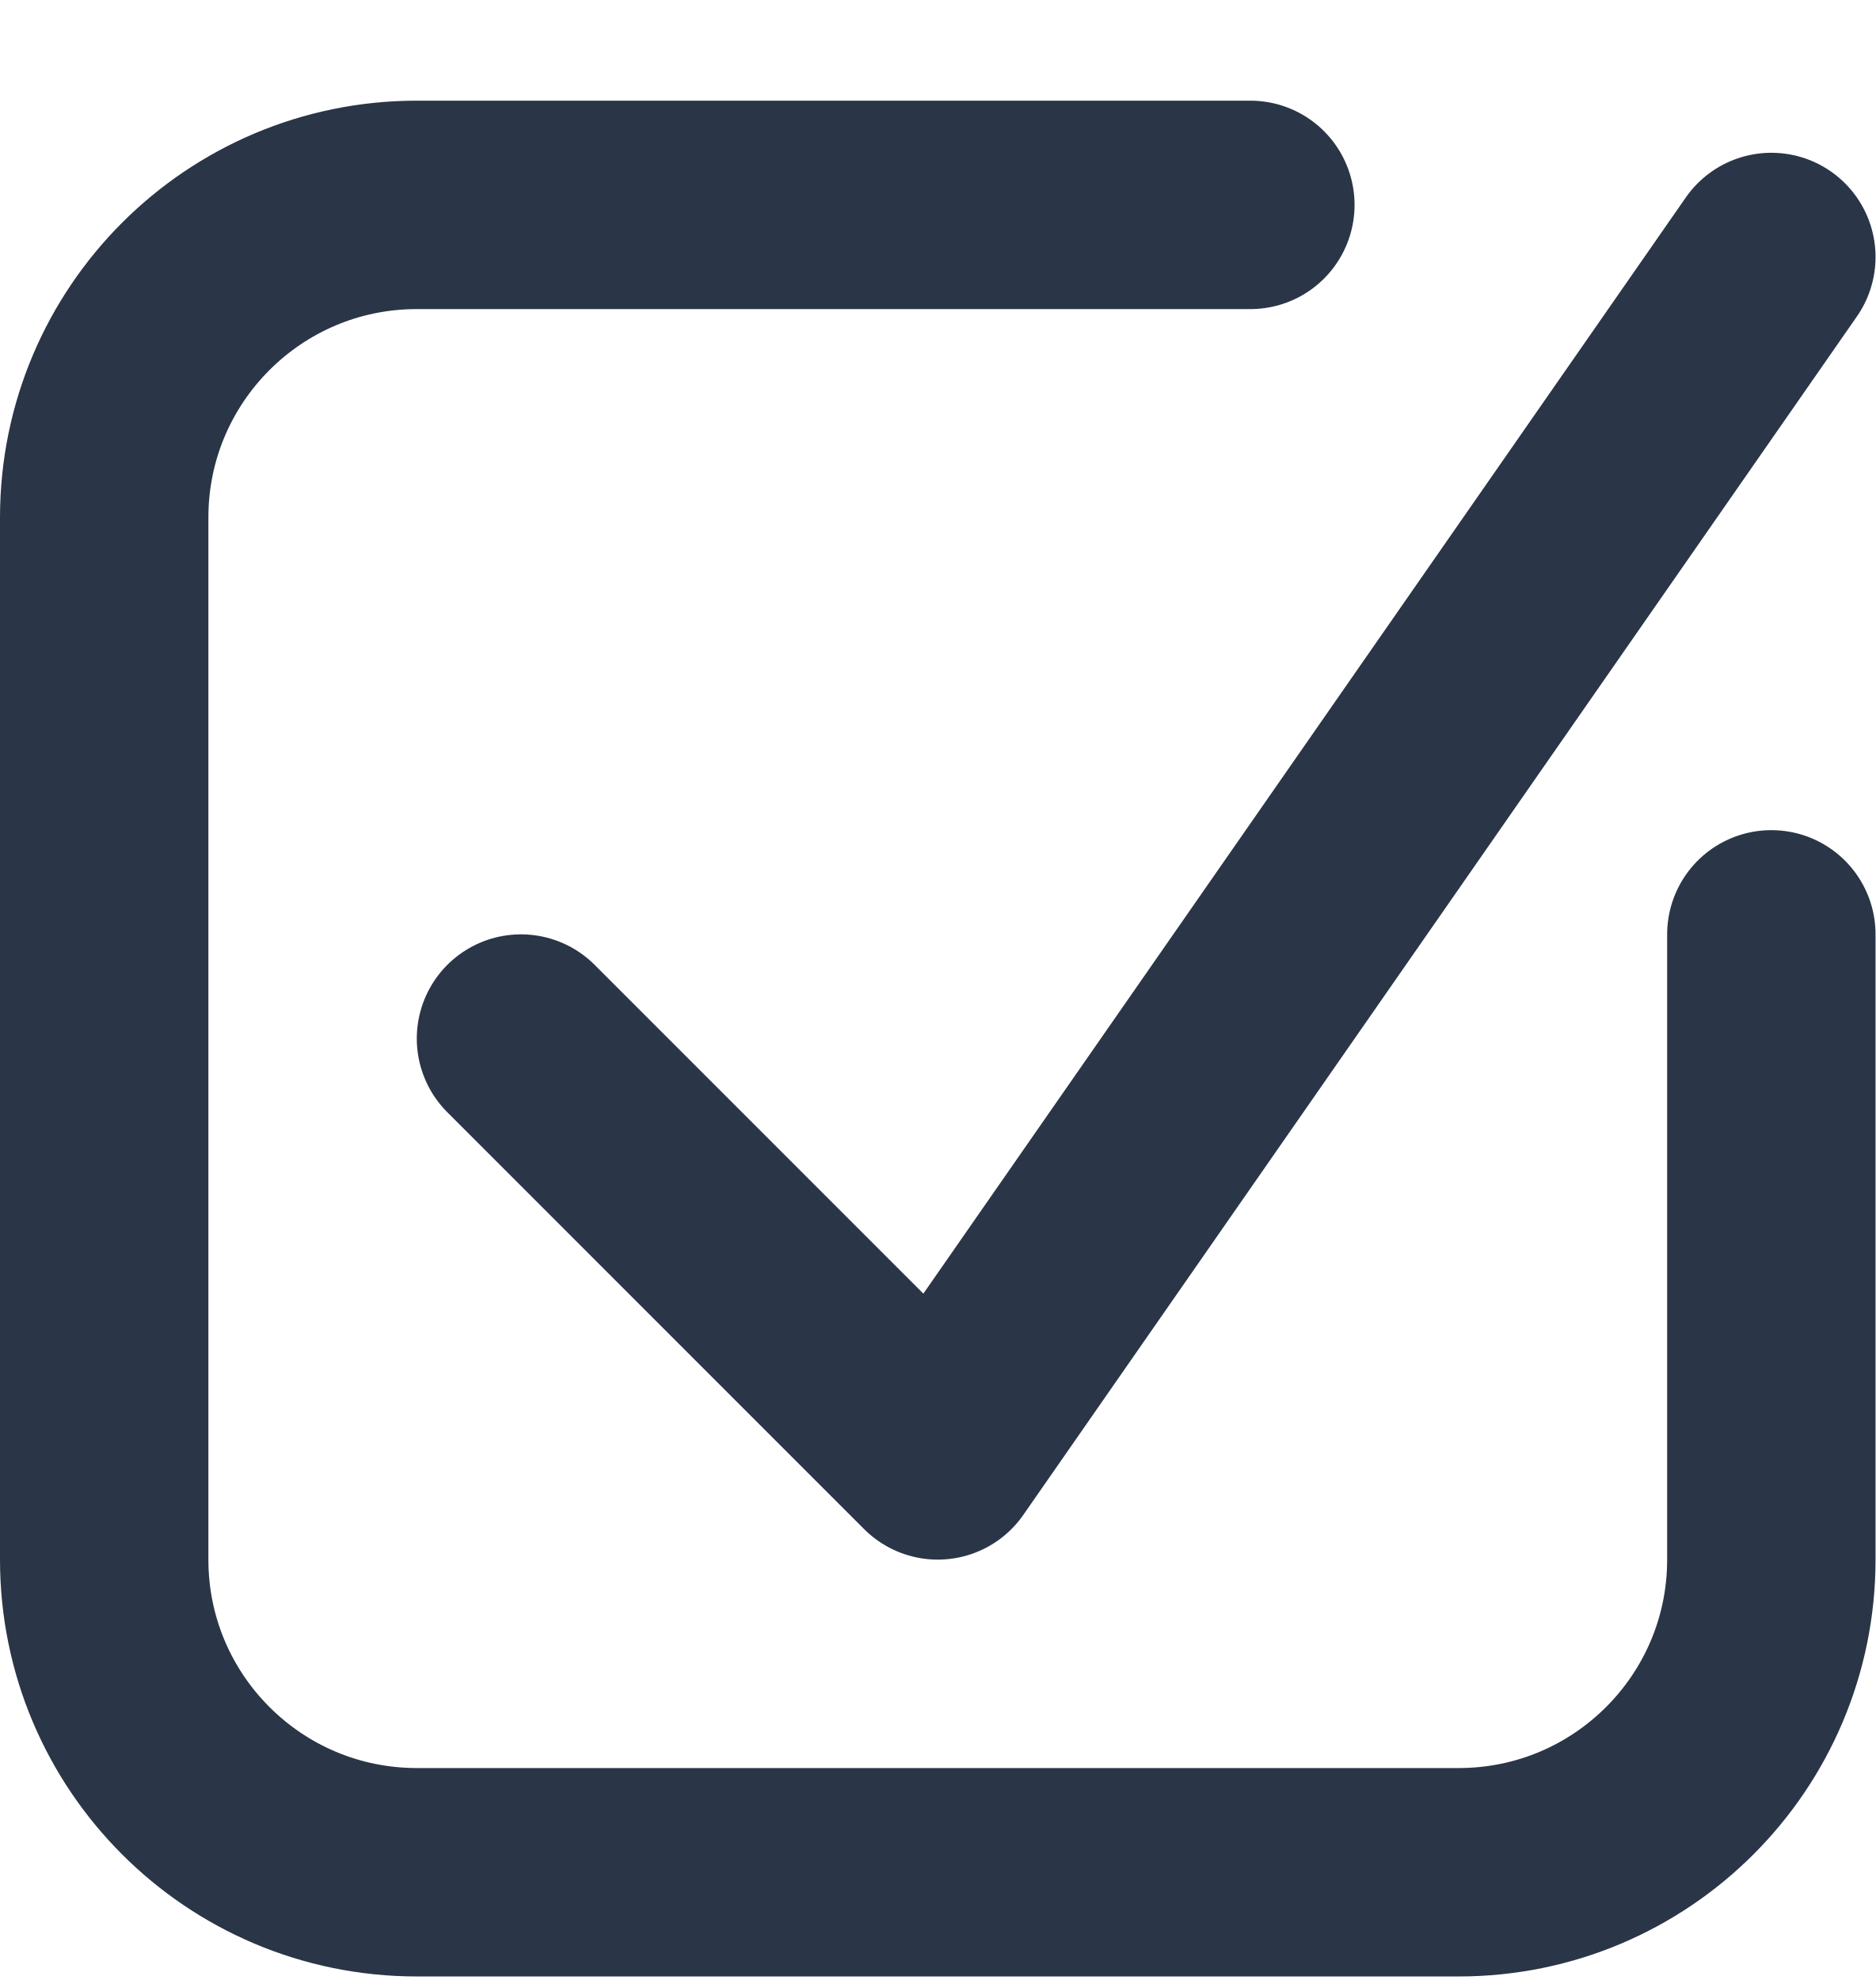
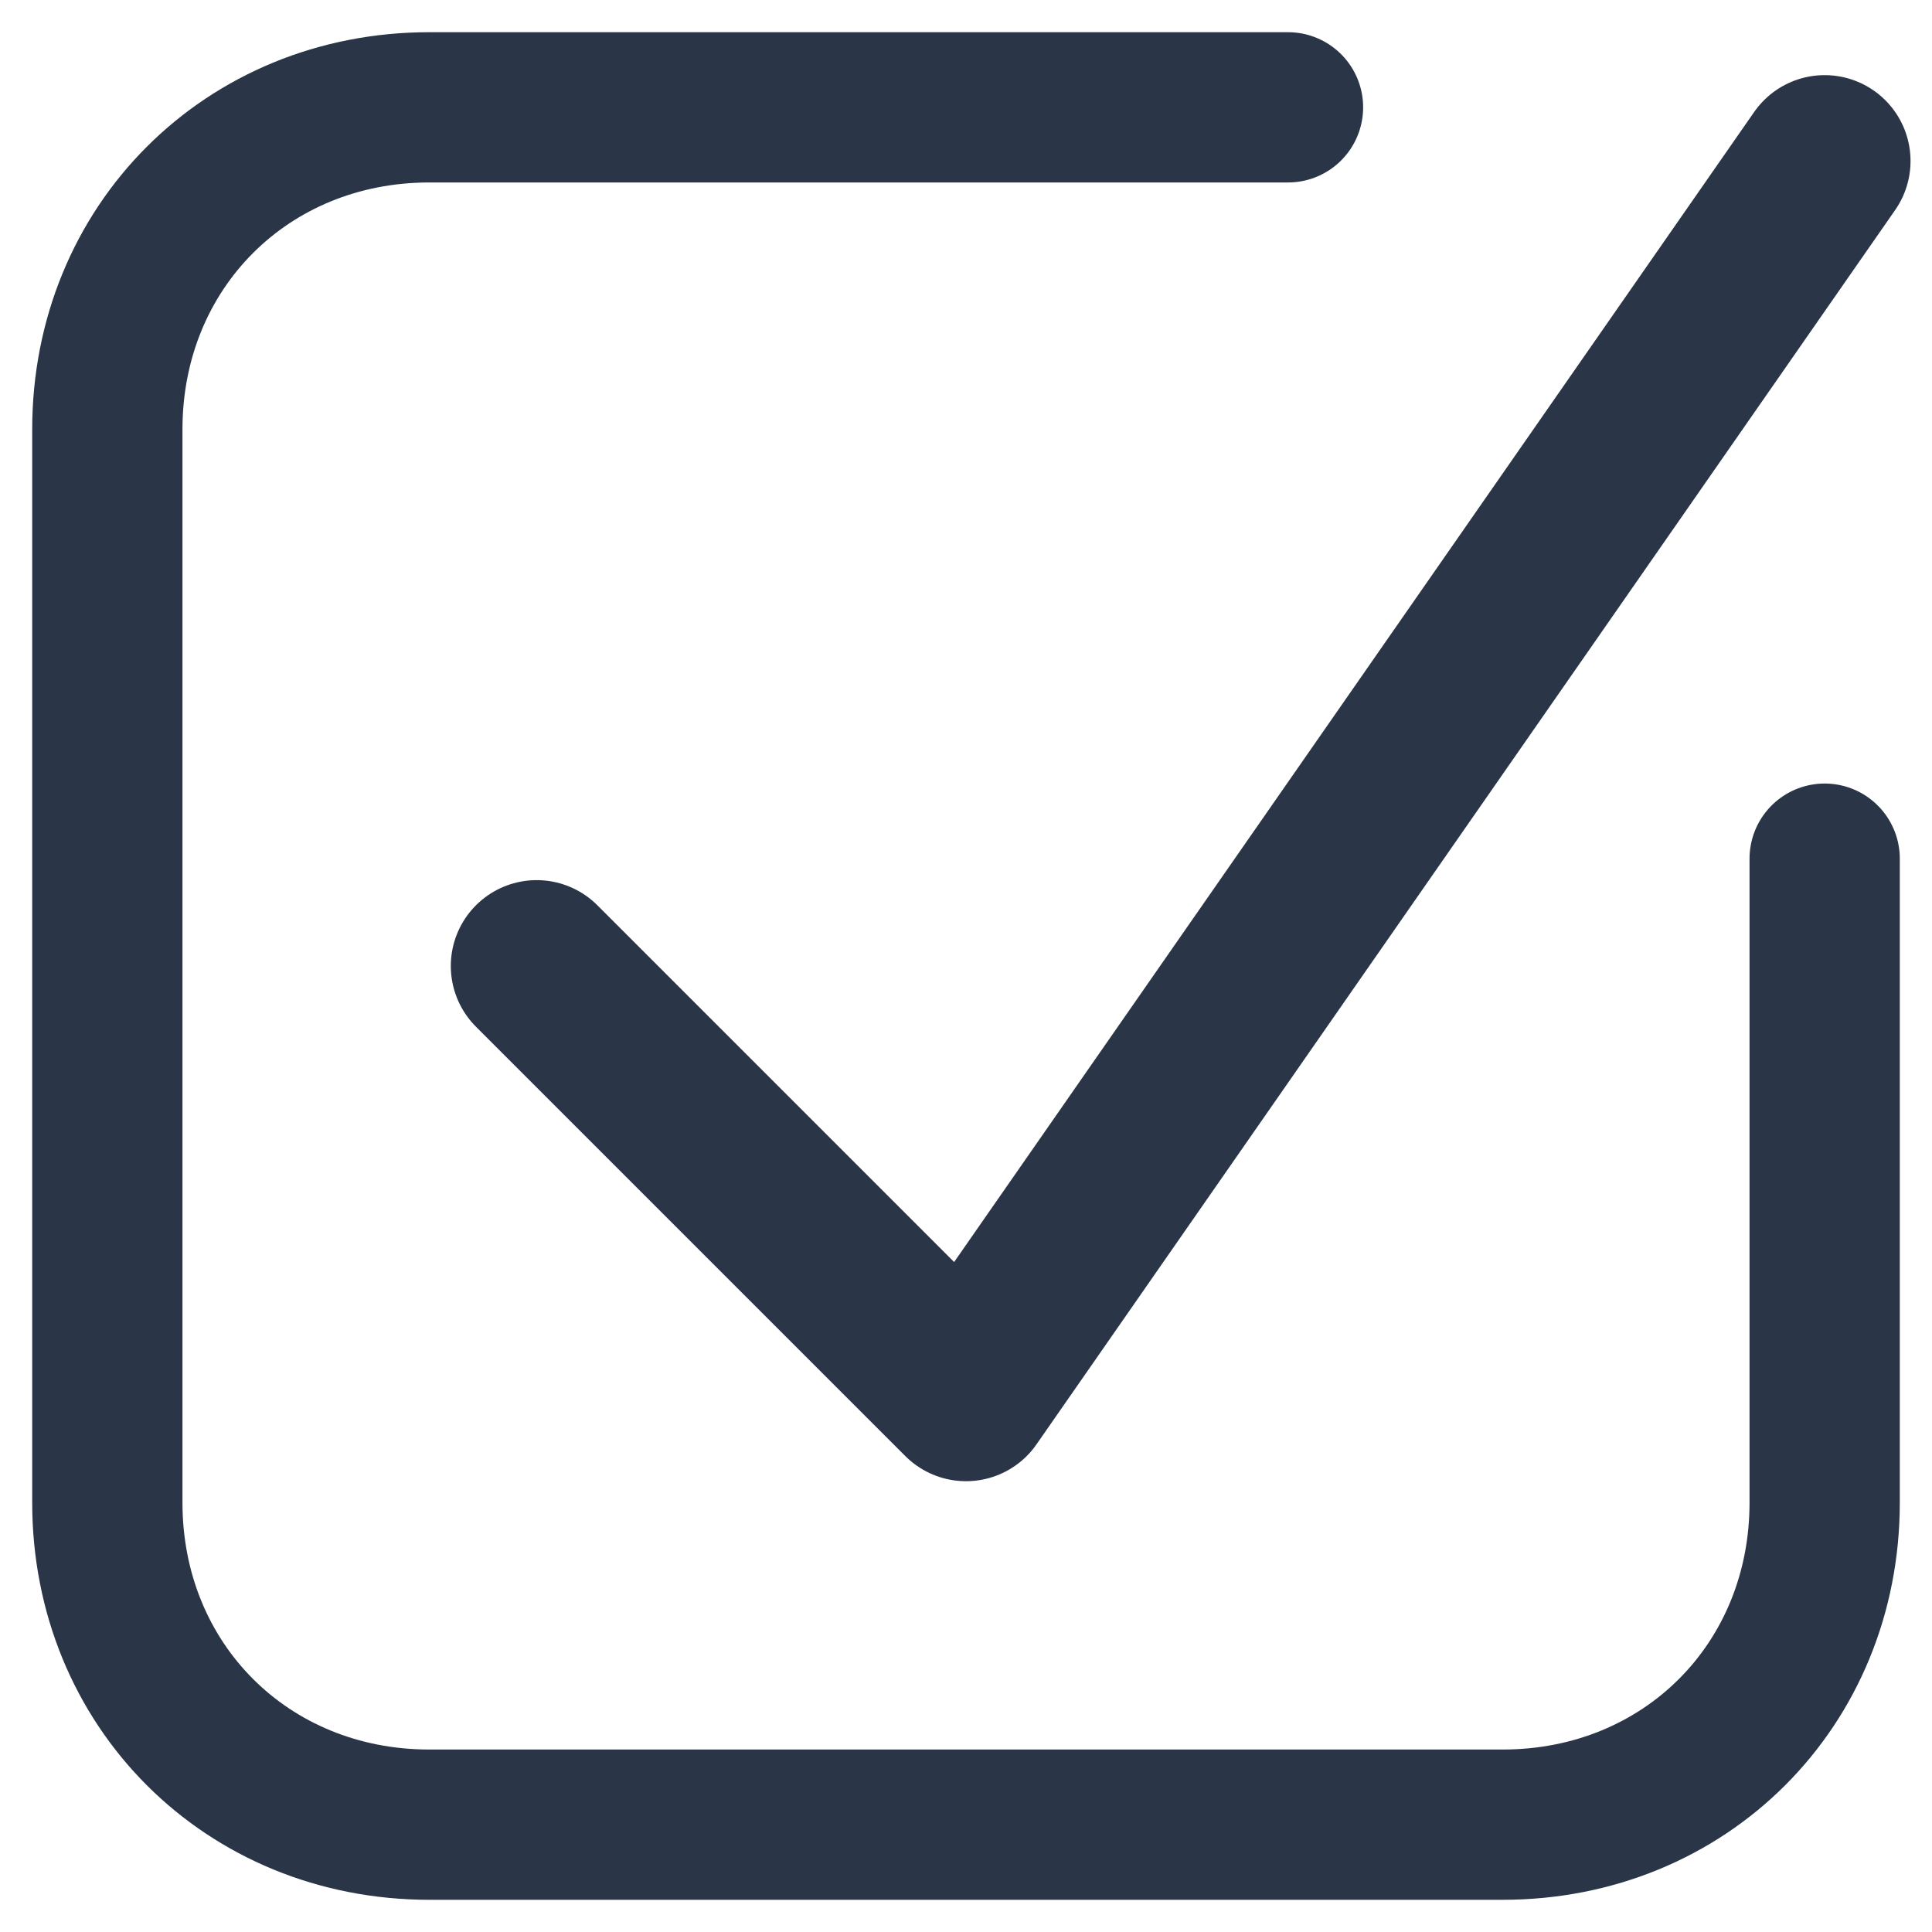
- <svg xmlns="http://www.w3.org/2000/svg" width="18" height="19" viewBox="0 0 18 19" fill="none">
-   <path d="M17 8.966V14.966C17 16.623 15.657 17.966 14 17.966H4C2.343 17.966 1 16.623 1 14.966V4.966C1 3.309 2.343 1.966 4 1.966H12" stroke="#2A3647" stroke-width="2" stroke-linecap="round" />
-   <path d="M5 9.966L9 13.966L17 2.466" stroke="#2A3647" stroke-width="2" stroke-linecap="round" stroke-linejoin="round" />
+ <svg xmlns="http://www.w3.org/2000/svg" id="Ebene_1" version="1.1" viewBox="0 0 18 18">
+   <defs>
+     <style>
+       .st0 {
+         stroke-width: 1.4px;
+       }
+ 
+       .st0, .st1 {
+         fill: none;
+         stroke: #2a3647;
+         stroke-linecap: round;
+       }
+ 
+       .st1 {
+         stroke-linejoin: round;
+         stroke-width: 1.6px;
+       }
+     </style>
+   </defs>
+   <path class="st0" d="M17,8v6c0,1.7-1.3,3-3,3H4c-1.7,0-3-1.3-3-3V4c0-1.7,1.3-3,3-3h8" />
+   <path class="st1" d="M5,9l4,4L17,1.5" />
</svg>
